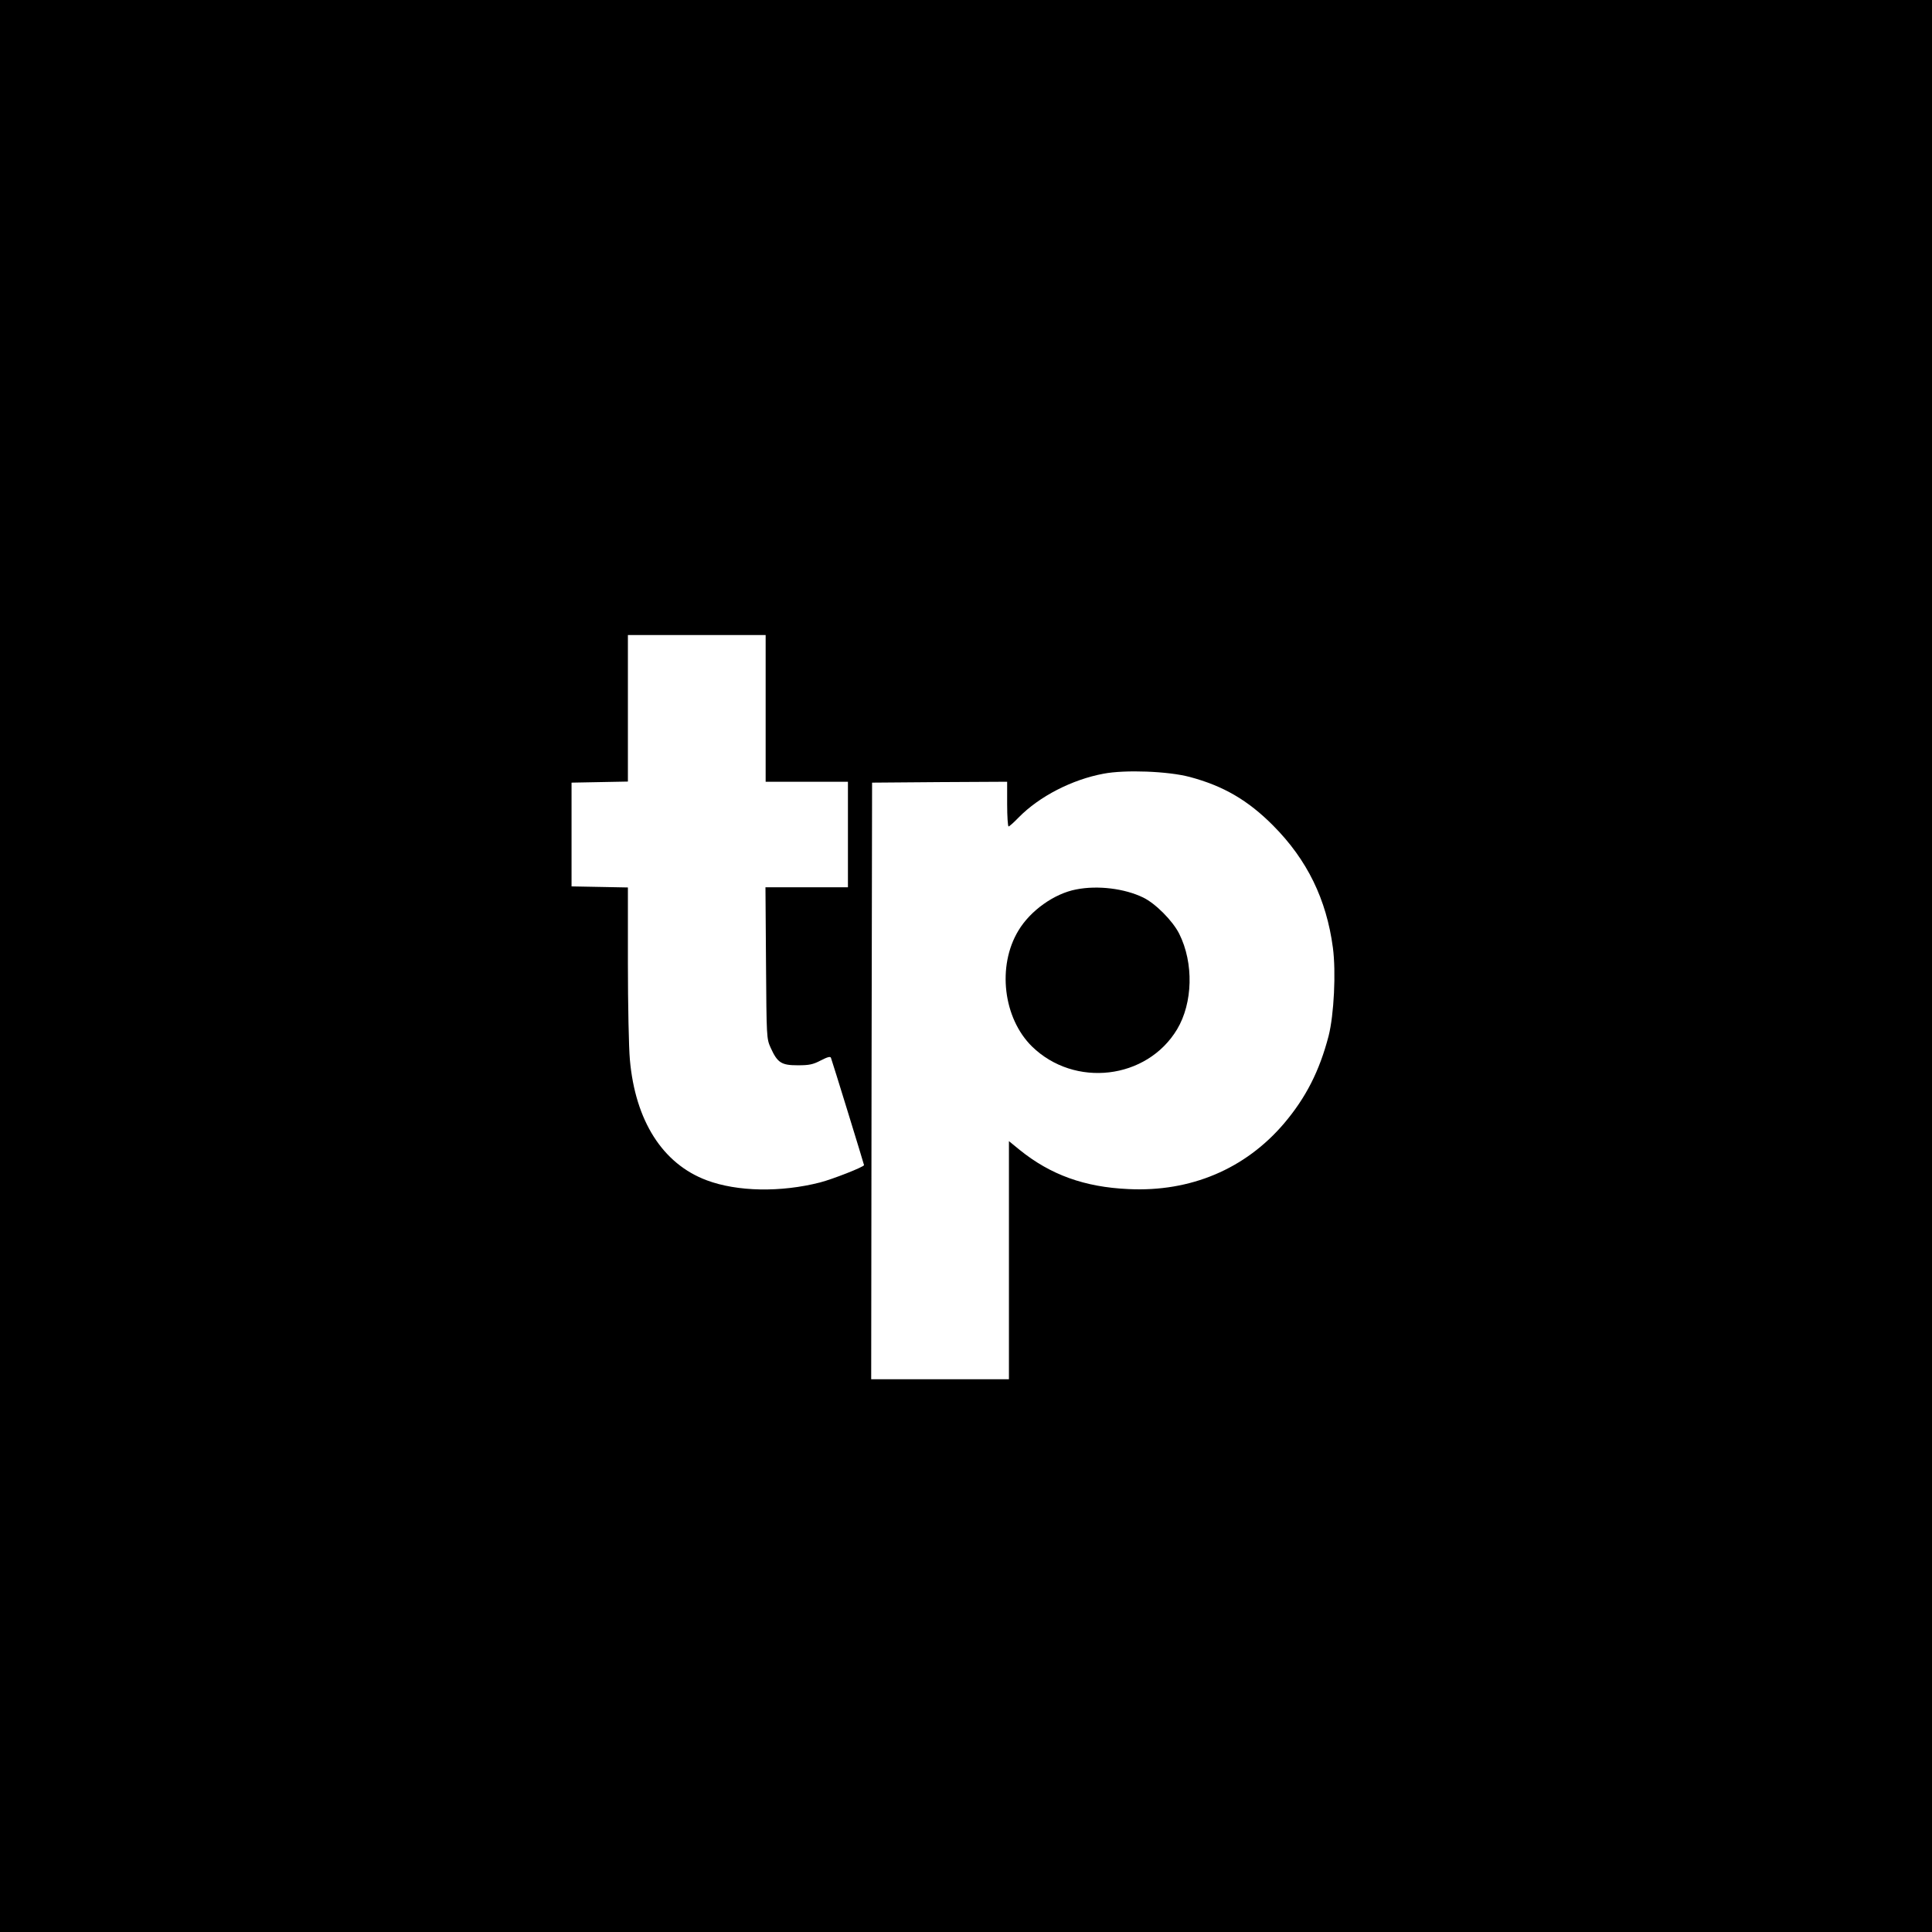
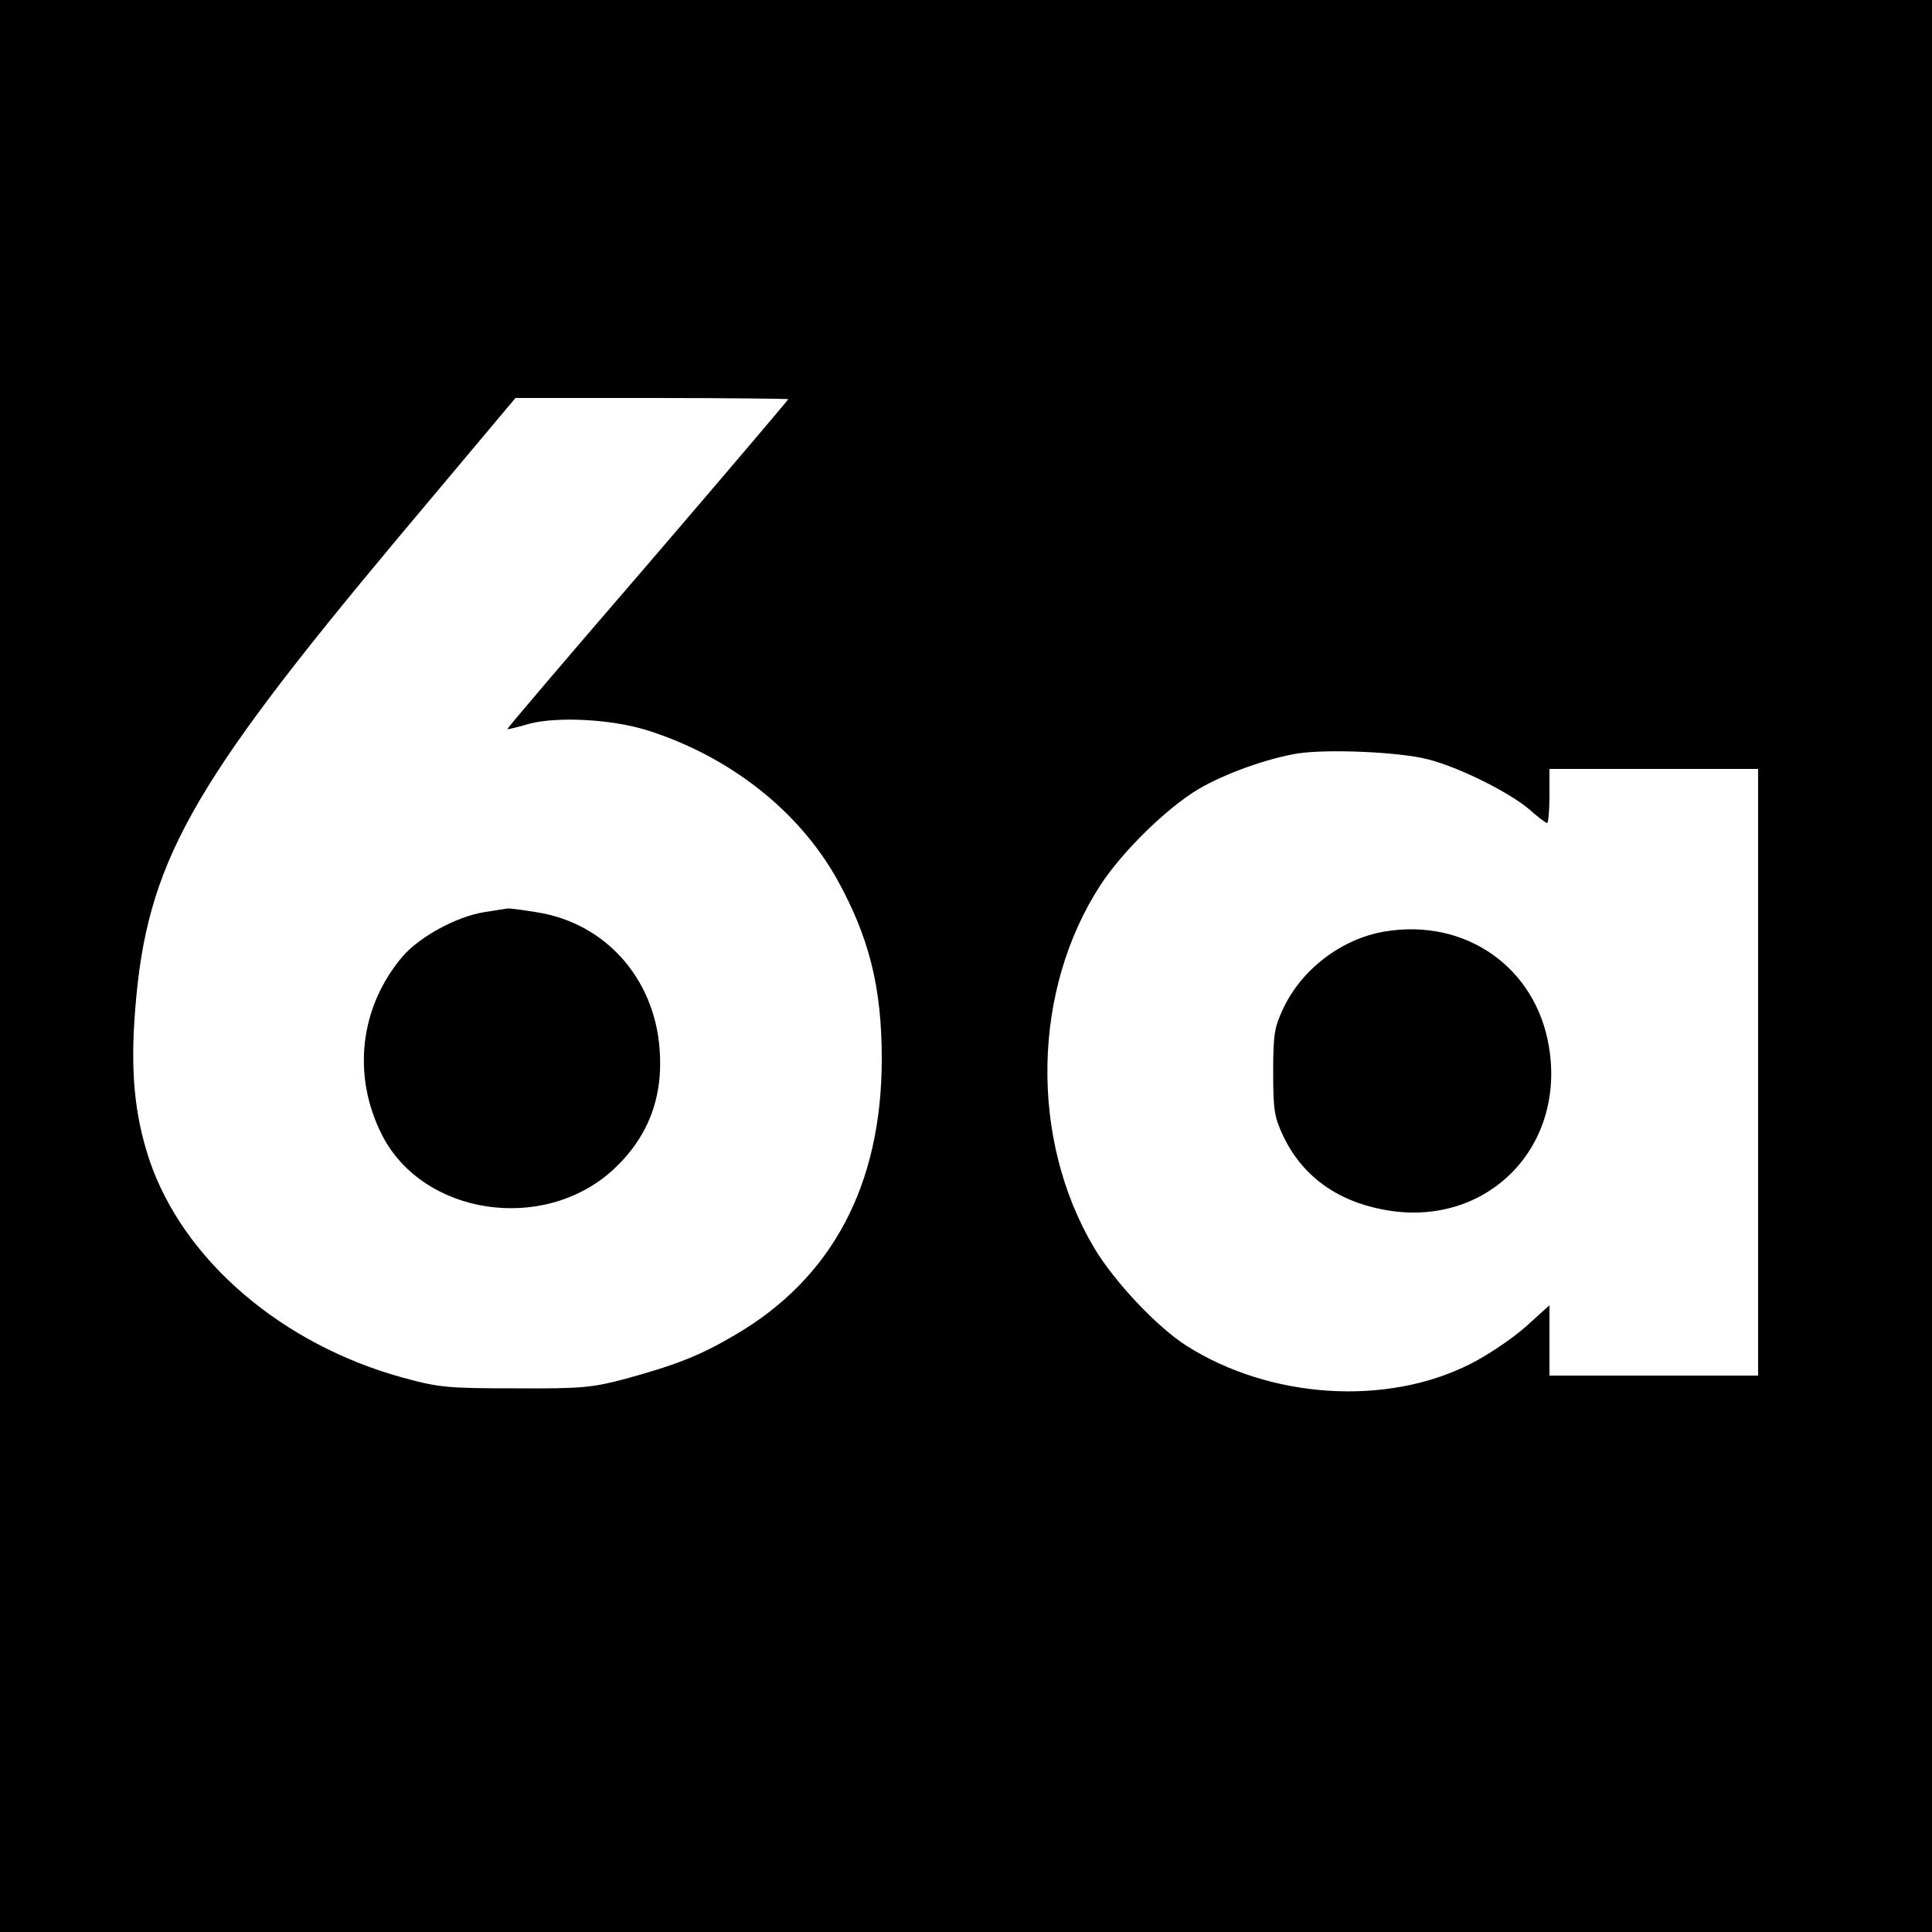
- <svg xmlns="http://www.w3.org/2000/svg" version="1.0" width="1080pt" height="1080pt" viewBox="0 0 1080 1080" preserveAspectRatio="xMidYMid meet">
-   <g transform="translate(0,1080) scale(0.1,-0.1)" fill="#000000" stroke="none">
-     <path d="M0 5400 l0 -5400 5400 0 5400 0 0 5400 0 5400 -5400 0 -5400 0 0 -5400z m4280 1440 l0 -410 230 0 230 0 0 -295 0 -295 -231 0 -230 0 3 -422 c3 -418 3 -424 26 -475 38 -84 60 -98 151 -98 64 0 85 4 129 27 37 19 54 24 57 15 10 -27 185 -596 185 -600 0 -10 -176 -79 -246 -97 -219 -56 -462 -52 -633 12 -247 92 -400 333 -430 675 -6 65 -11 308 -11 540 l0 422 -157 3 -158 3 0 290 0 290 158 3 157 3 0 409 0 410 385 0 385 0 0 -410z m2370 -383 c188 -50 326 -130 467 -272 190 -191 298 -412 334 -683 18 -136 6 -375 -24 -493 -51 -196 -127 -345 -249 -489 -217 -255 -523 -384 -870 -367 -246 11 -436 80 -608 219 l-60 49 0 -666 0 -665 -385 0 -385 0 2 1668 3 1667 378 3 377 2 0 -125 c0 -69 4 -125 8 -125 4 0 30 23 57 51 115 117 297 211 474 244 120 23 360 14 481 -18z" />
-     <path d="M6016 5828 c-122 -23 -256 -118 -323 -230 -120 -198 -85 -490 76 -648 238 -232 642 -185 811 96 88 147 94 370 12 534 -36 72 -133 170 -202 203 -103 50 -253 69 -374 45z" />
+ <svg xmlns="http://www.w3.org/2000/svg" version="1.0" width="500pt" height="500pt" viewBox="0 0 500 500" preserveAspectRatio="xMidYMid meet">
+   <g transform="translate(0,500) scale(0.1,-0.1)" fill="#000000" stroke="none">
+     <path d="M0 2500 l0 -2500 2500 0 2500 0 0 2500 0 2500 -2500 0 -2500 0 0 -2500z m2040 1467 c0 -2 -164 -195 -364 -428 -201 -233 -364 -424 -363 -426 1 -1 27 5 57 14 73 19 212 12 305 -17 212 -67 391 -207 491 -385 83 -150 116 -279 116 -465 0 -326 -128 -568 -380 -715 -90 -53 -151 -77 -282 -113 -87 -23 -112 -26 -285 -25 -175 0 -198 2 -290 27 -316 86 -572 306 -659 566 -38 115 -49 229 -36 389 30 376 140 573 676 1214 l308 367 353 0 c194 0 353 -2 353 -3z m1655 -932 c80 -20 210 -85 262 -129 22 -20 44 -36 47 -36 3 0 6 32 6 70 l0 70 270 0 270 0 0 -785 0 -785 -270 0 -270 0 0 91 0 91 -62 -56 c-35 -31 -99 -74 -143 -96 -217 -110 -518 -90 -734 47 -76 48 -187 166 -239 253 -168 282 -161 669 17 941 57 87 172 199 253 247 68 40 177 79 256 92 78 12 264 4 337 -15z" />
+     <path d="M1251 2639 c-71 -12 -164 -63 -208 -113 -112 -131 -133 -309 -54 -464 106 -207 417 -254 597 -90 91 84 131 187 121 314 -14 183 -141 325 -317 353 -36 6 -69 10 -75 10 -5 -1 -34 -5 -64 -10z" />
+     <path d="M3582 2589 c-110 -19 -213 -97 -261 -199 -23 -49 -26 -67 -26 -165 0 -98 3 -116 26 -165 48 -101 136 -167 257 -190 262 -52 474 154 431 419 -33 207 -216 336 -427 300z" />
  </g>
</svg>
